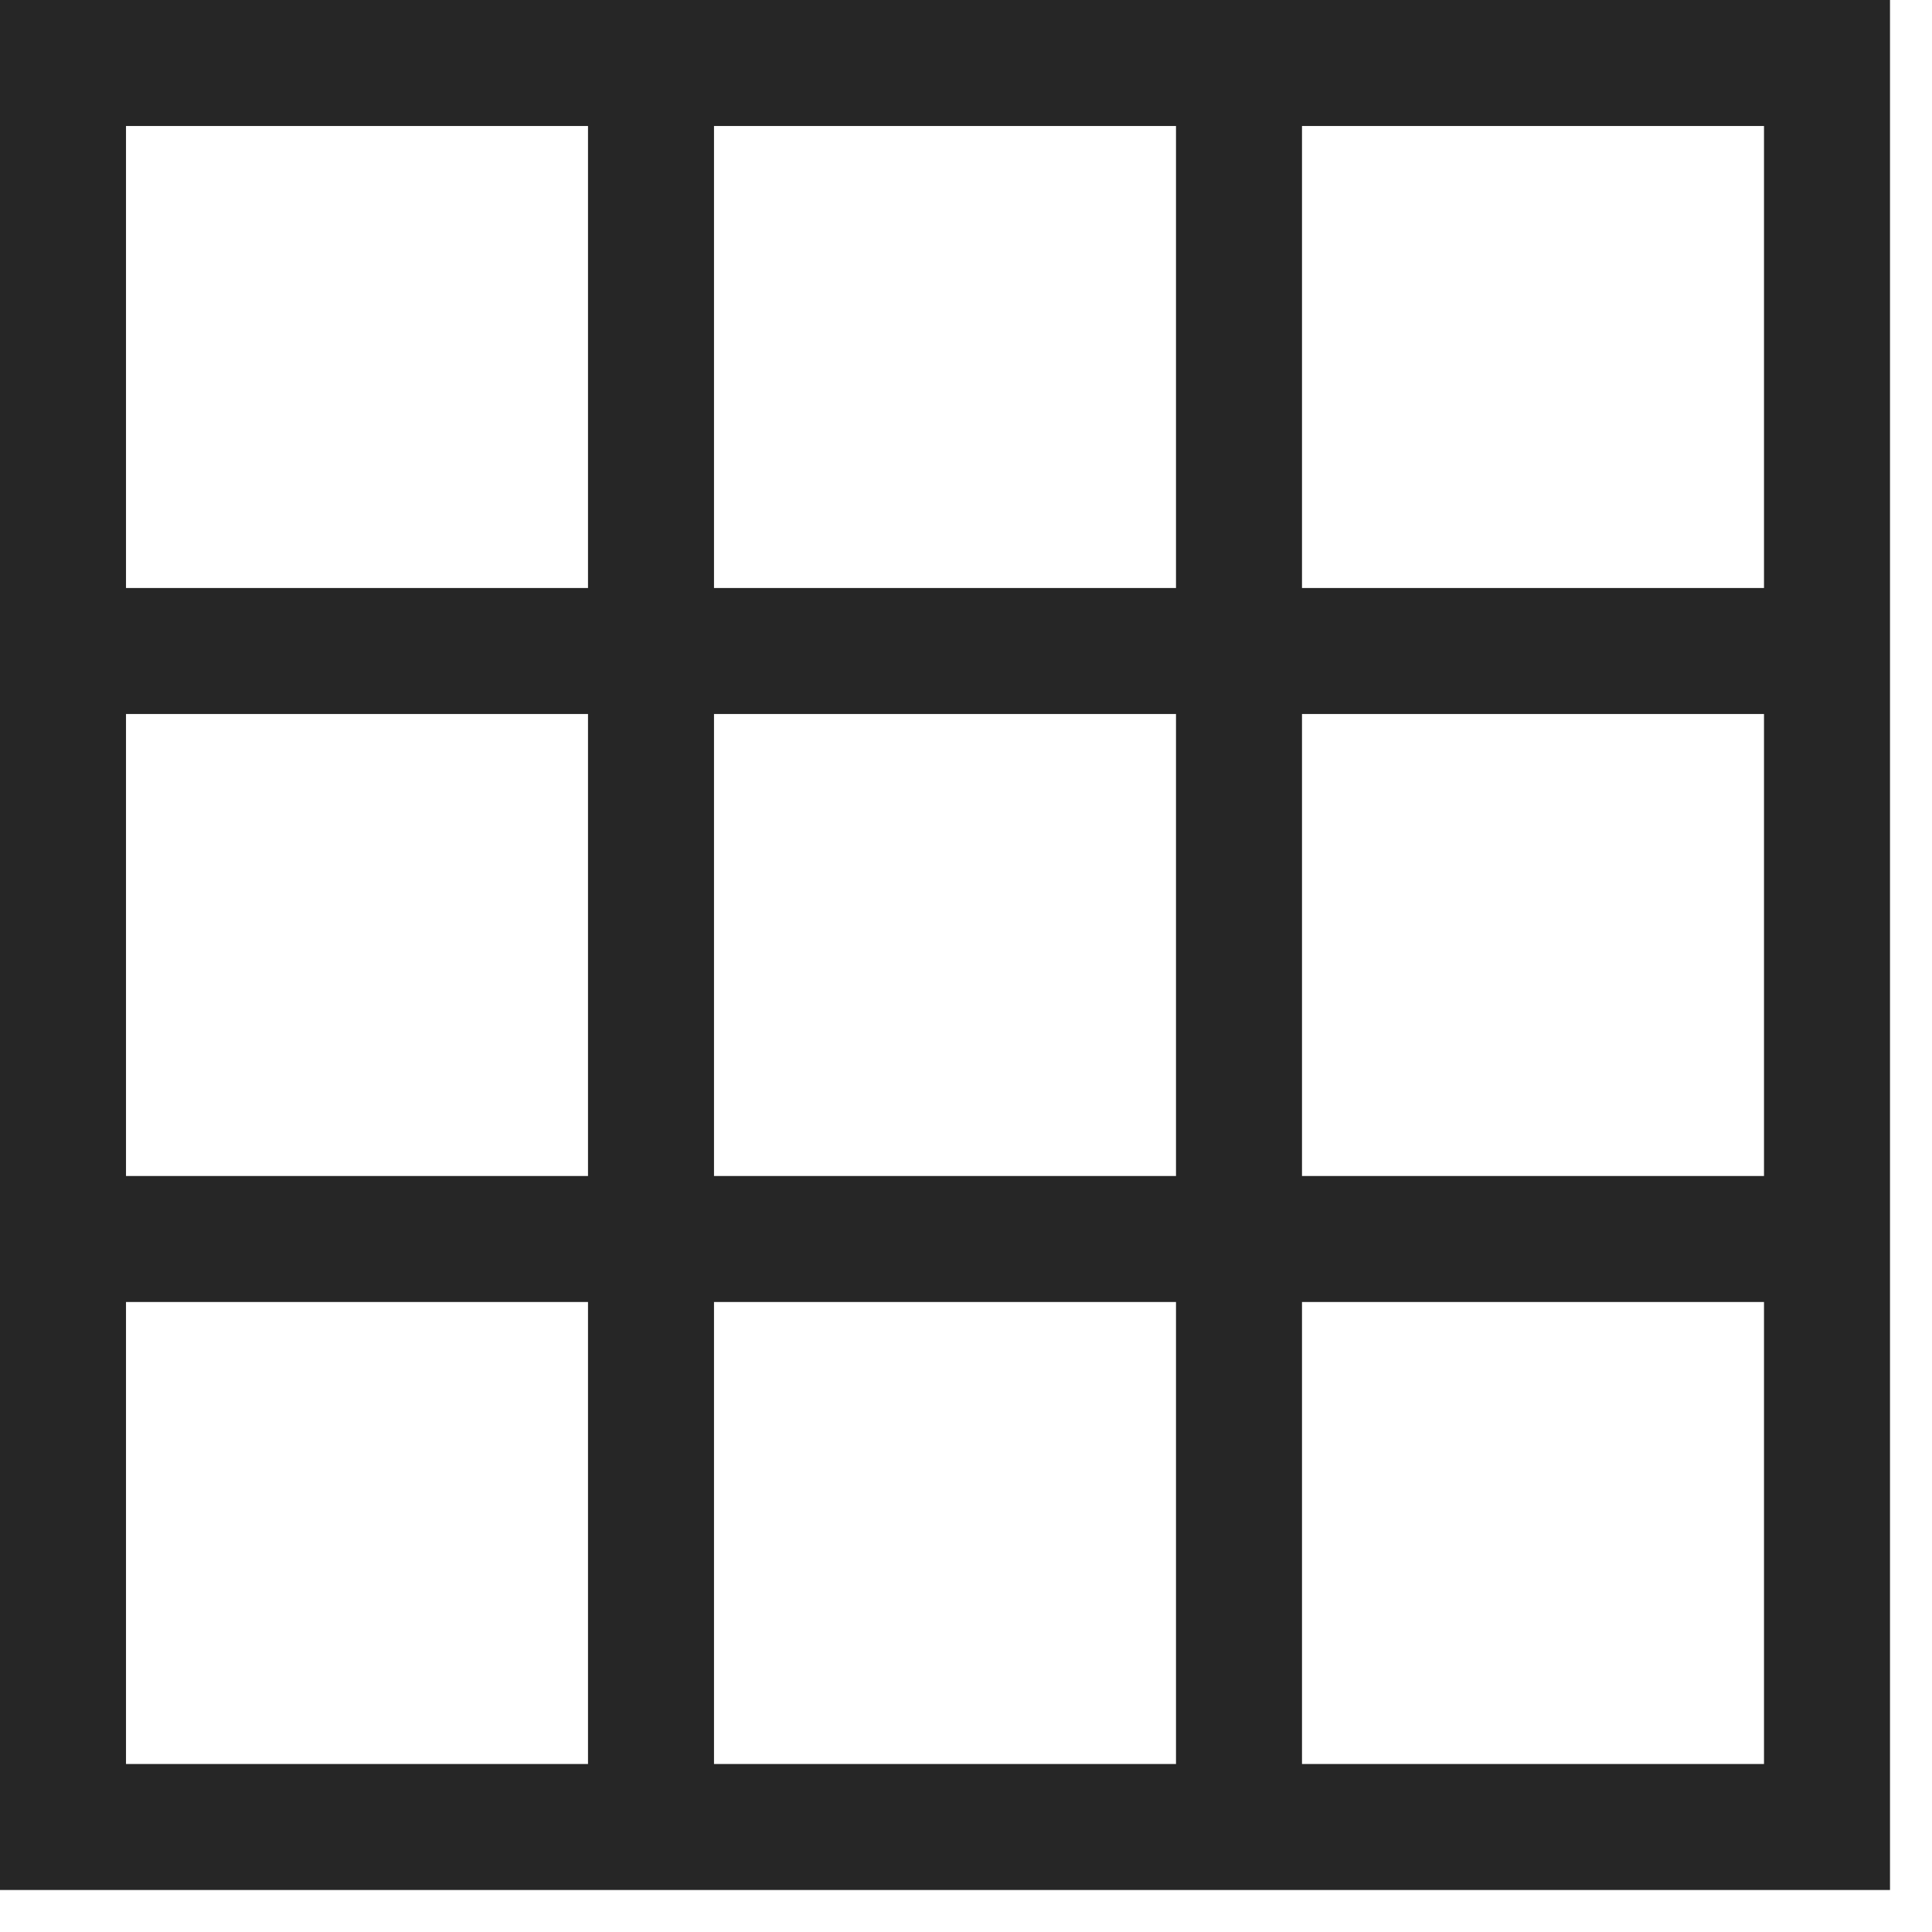
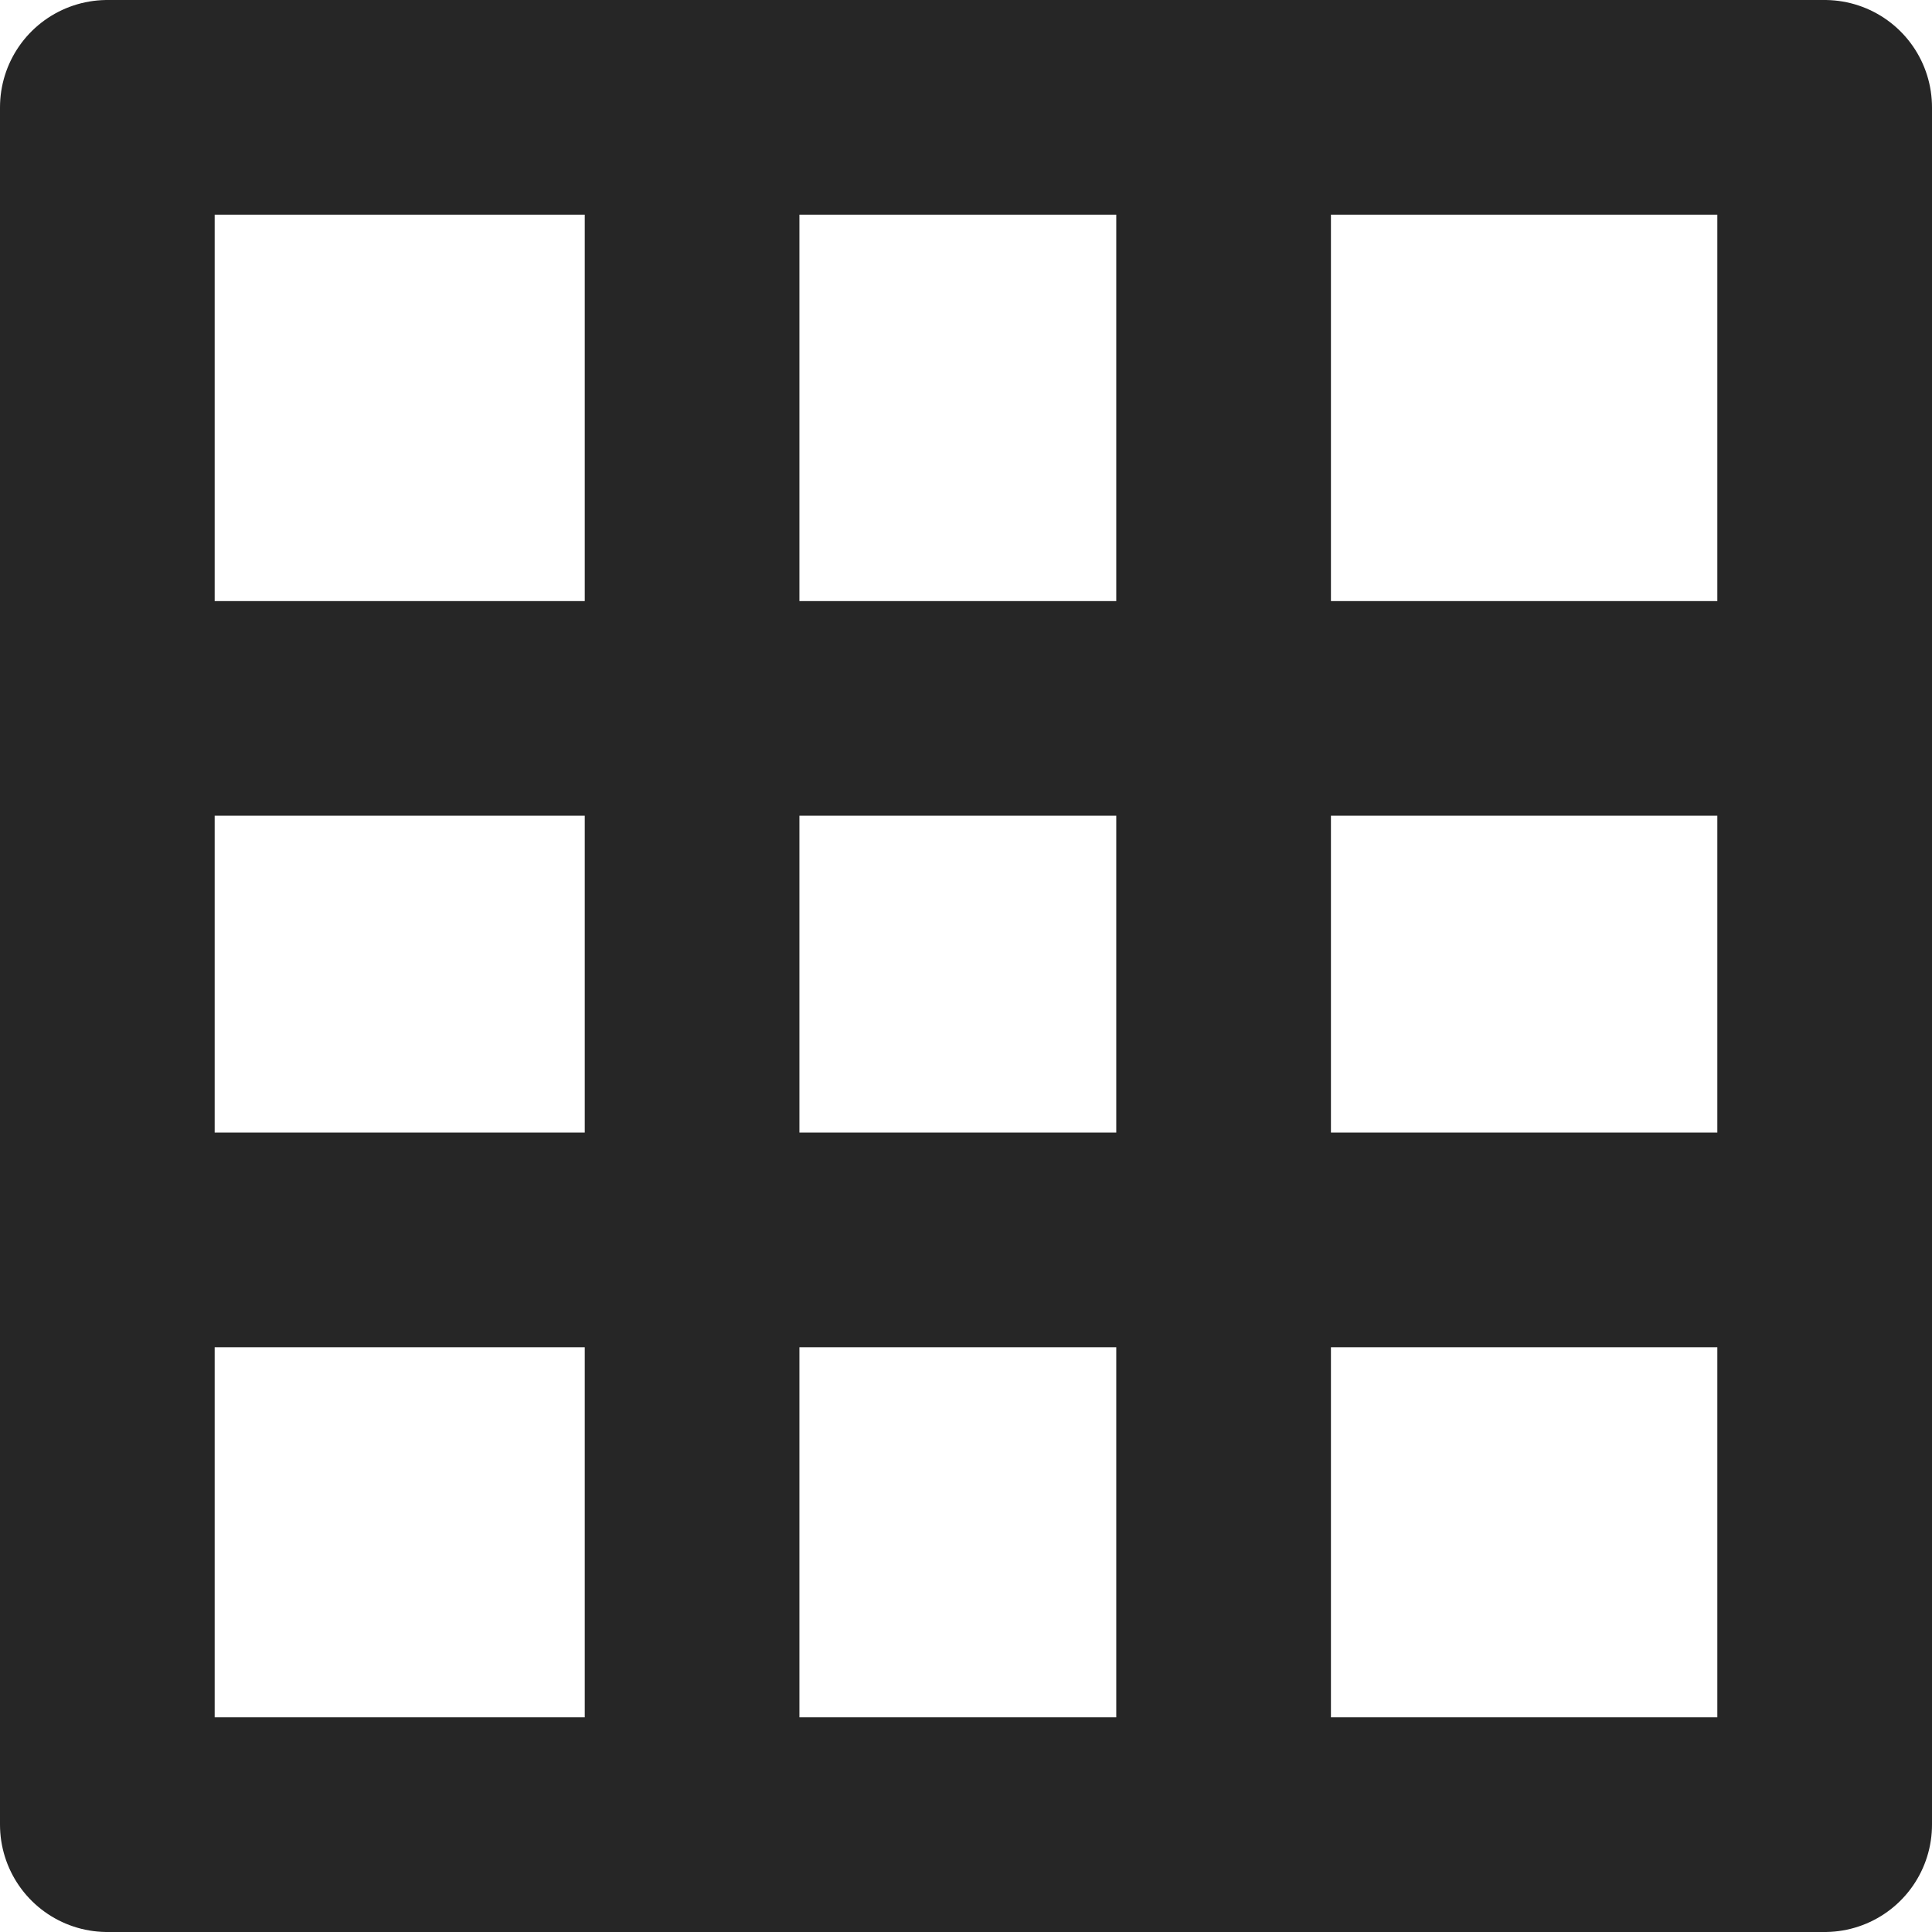
- <svg xmlns="http://www.w3.org/2000/svg" width="23" height="23" viewBox="0 0 23 23" fill="none">
-   <path fill-rule="evenodd" clip-rule="evenodd" d="M0 22.5H22.5V0H0V22.5ZM7 21H1.5V15.5H7V21ZM14 15.5H8.5V21H14V15.5ZM15.5 15.5H21V21H15.5V15.5ZM7 8.5H1.5V14H7V8.5ZM8.5 8.5H14V14H8.5V8.5ZM21 8.5H15.5V14H21V8.5ZM21 1.5V7H15.5V1.5H21ZM7 1.5H1.5V7H7V1.5ZM8.5 1.5H14V7H8.5V1.5Z" fill="#262626" />
+ <svg xmlns="http://www.w3.org/2000/svg" width="18" height="18" viewBox="0 0 18 18" fill="none">
+   <path d="M6.448 1V17M1.19 11.552L17.191 11.552M11.4 1V17M1.19 6.6L17.191 6.6M1 1H17V17H1V1Z" stroke="#262626" stroke-width="2" stroke-linejoin="round" />
</svg>
